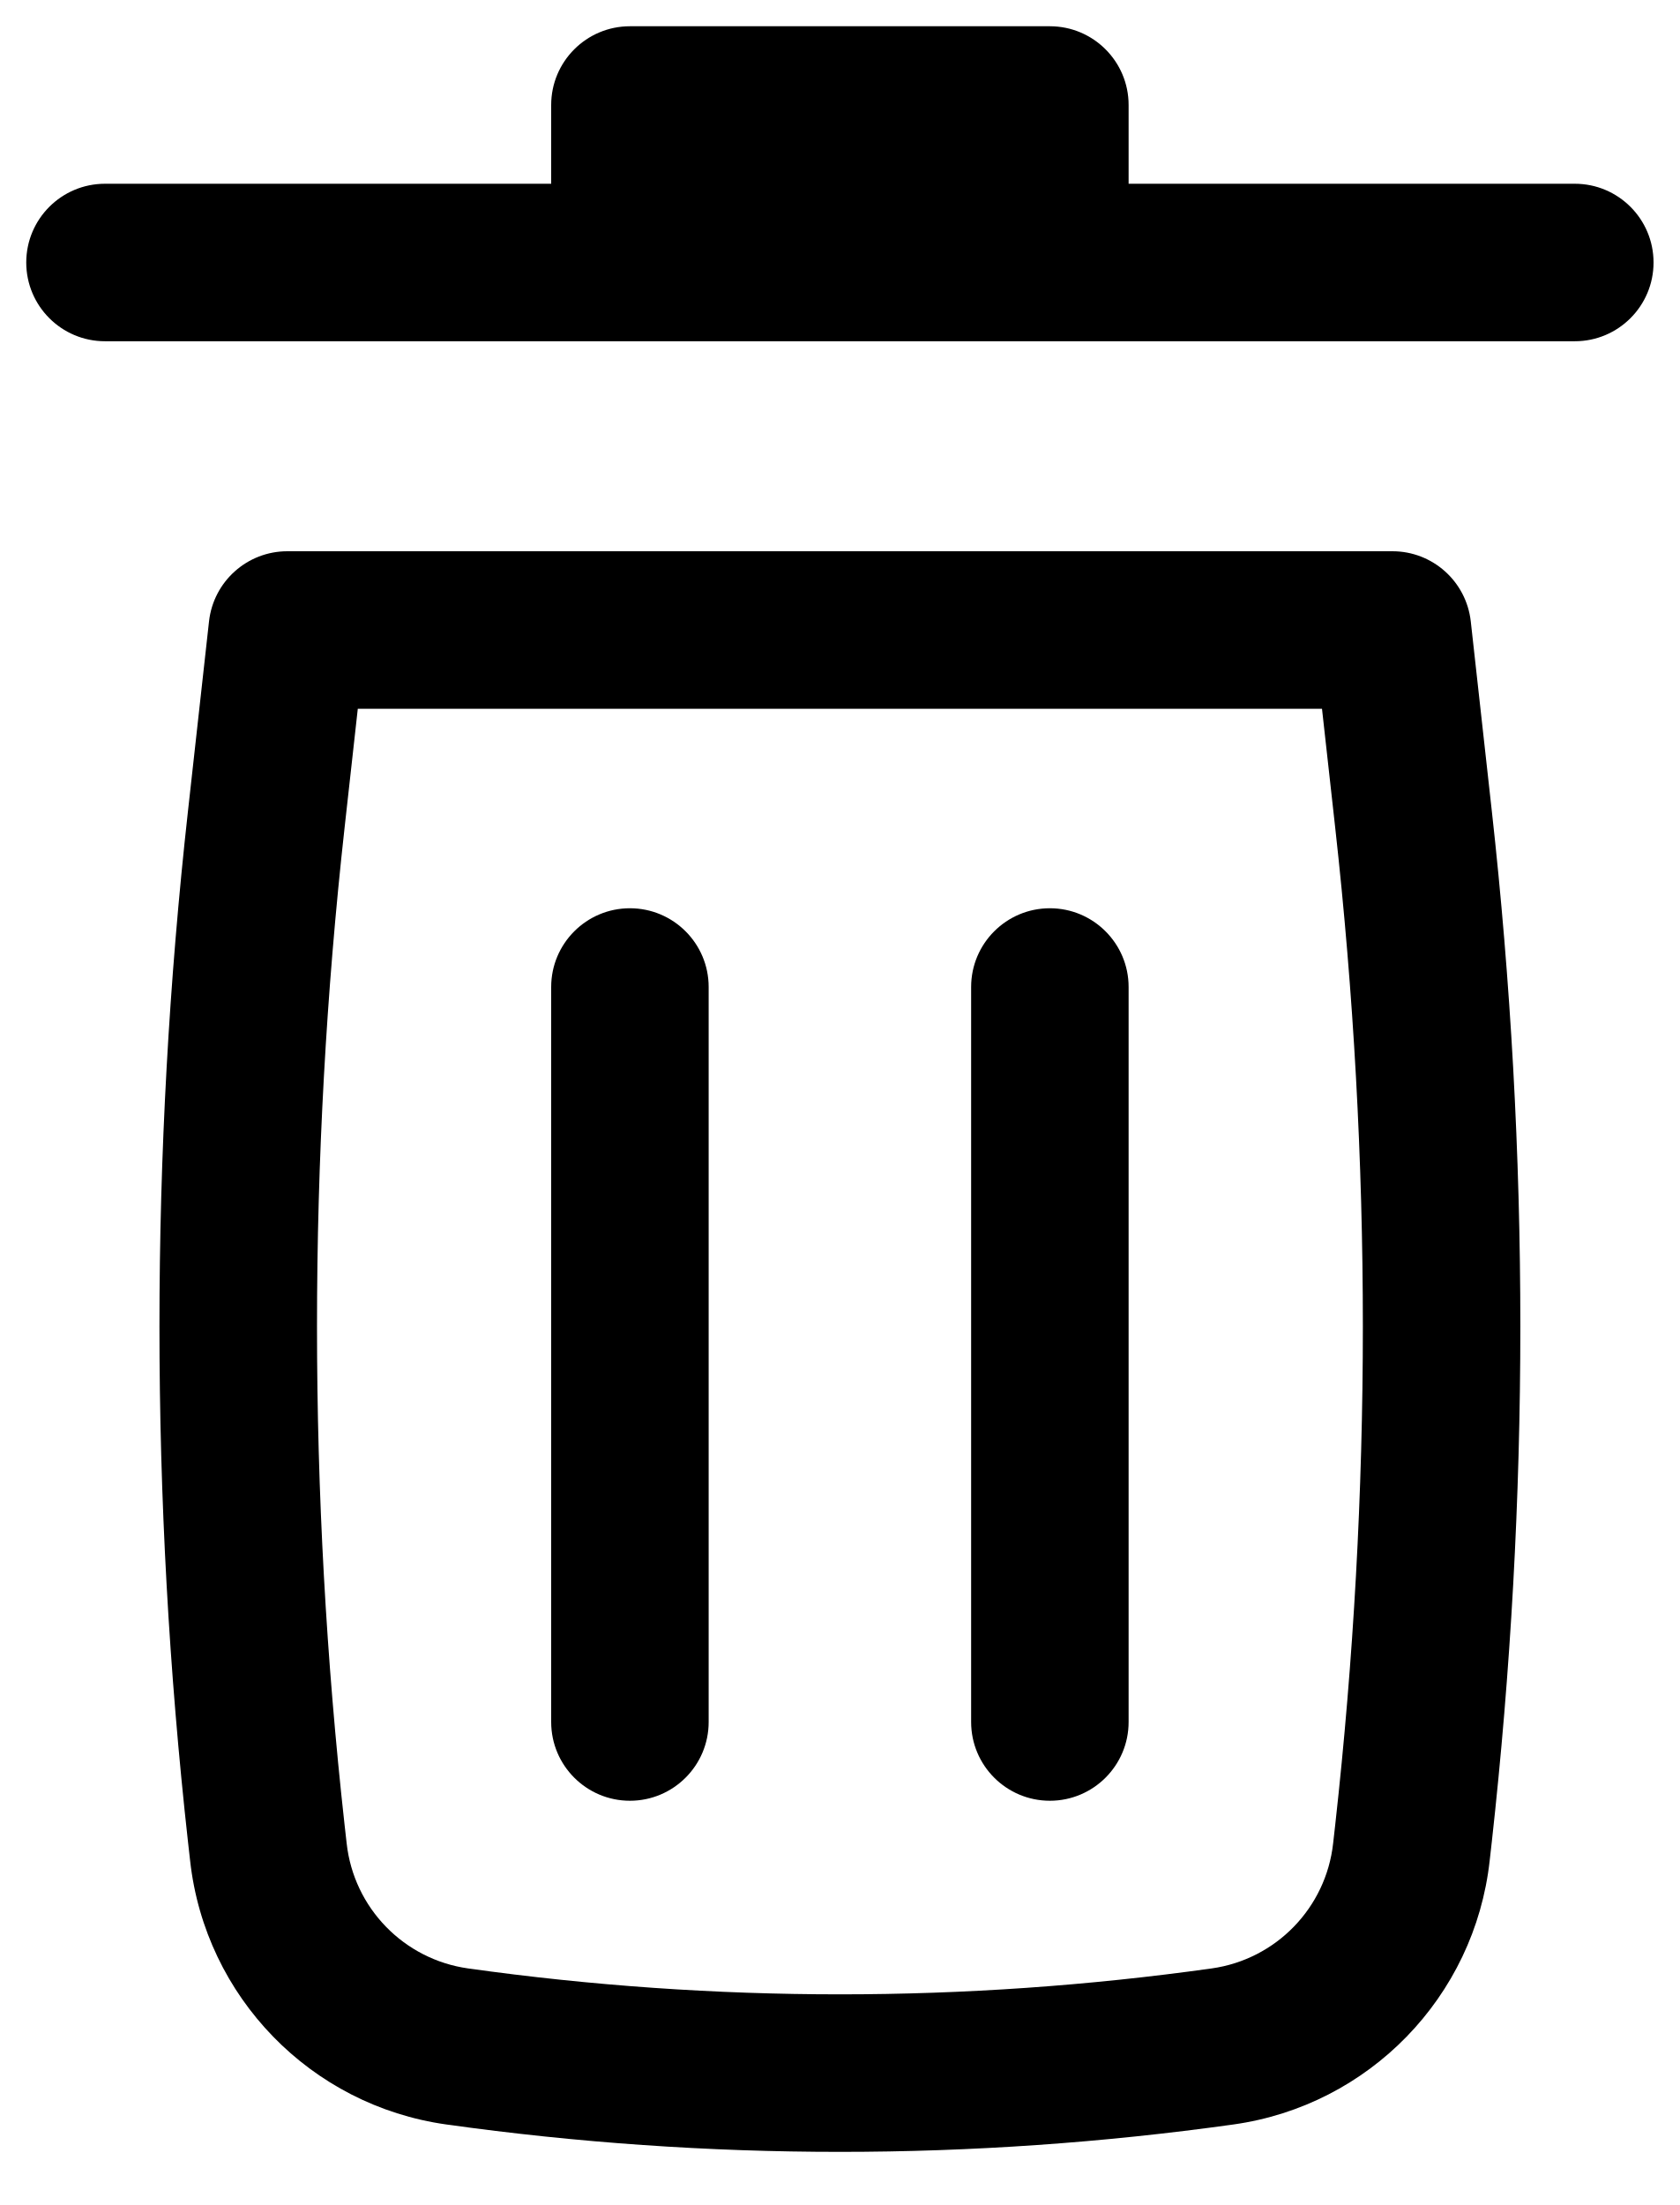
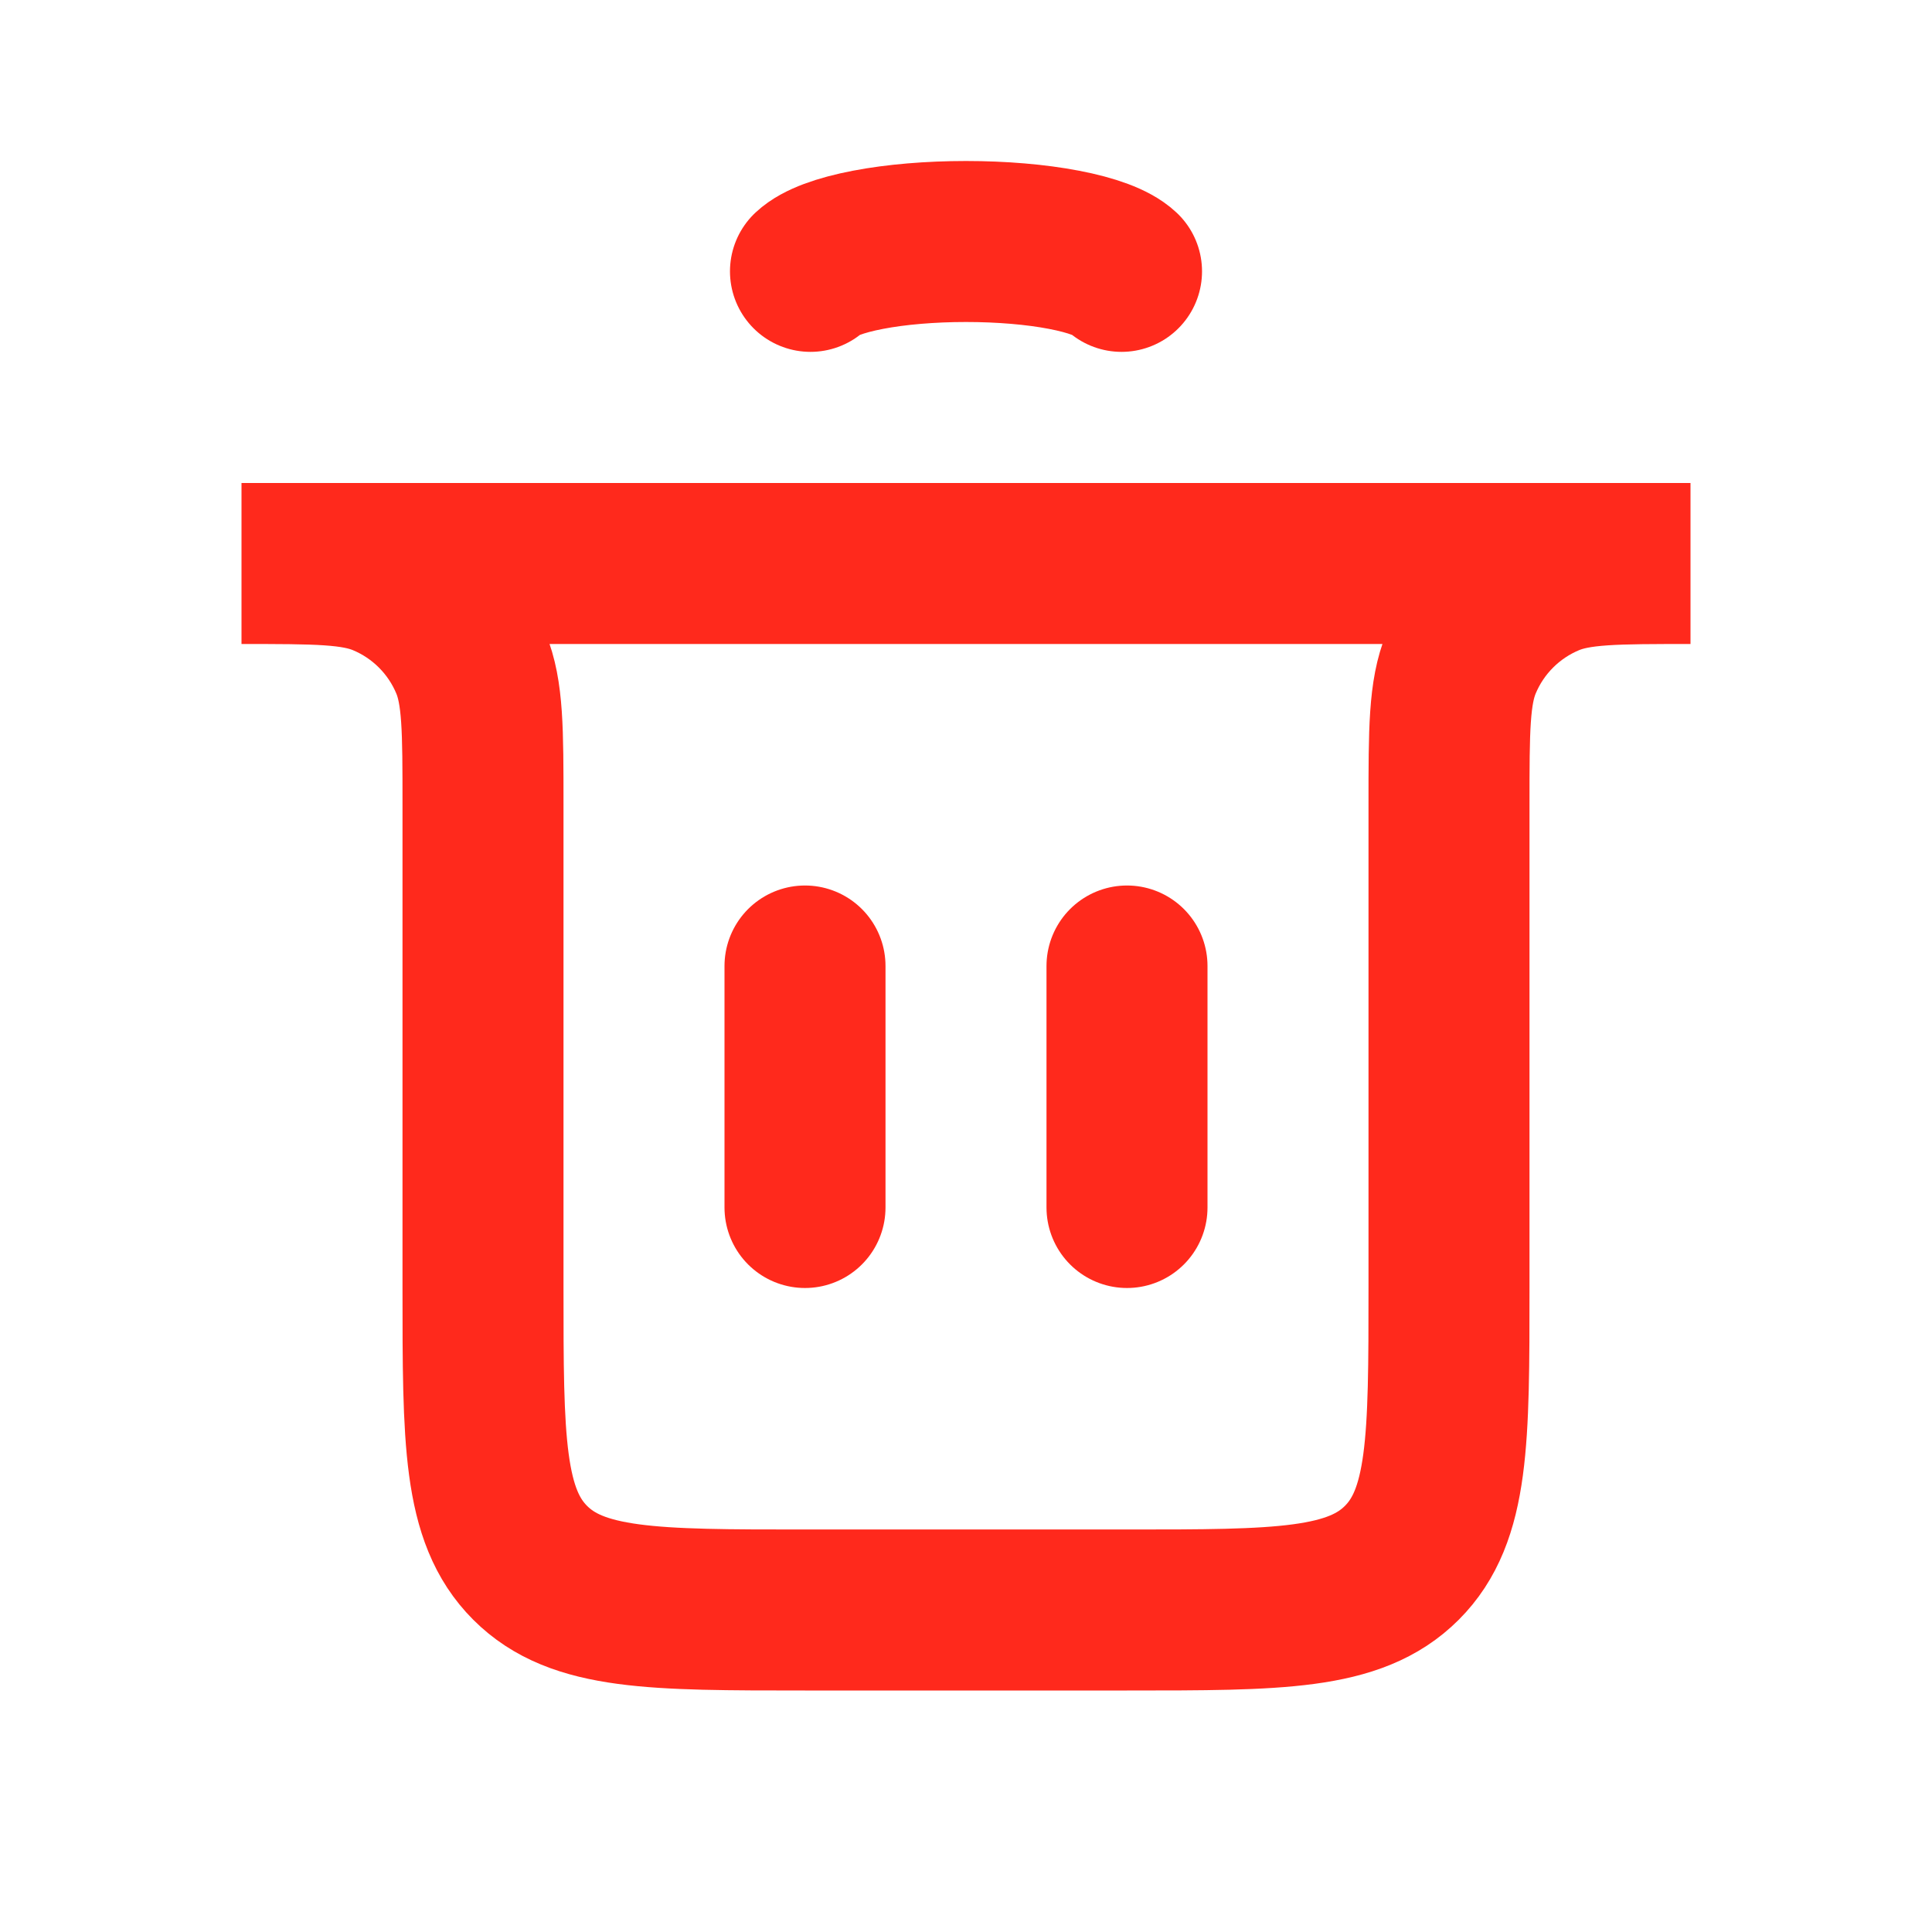
- <svg xmlns="http://www.w3.org/2000/svg" width="16" height="21" viewBox="0 0 16 21" fill="none">
-   <path d="M6 0.25C5.586 0.25 5.25 0.586 5.25 1V1.75H1C0.586 1.75 0.25 2.086 0.25 2.5C0.25 2.914 0.586 3.25 1 3.25H15C15.414 3.25 15.75 2.914 15.75 2.5C15.75 2.086 15.414 1.75 15 1.75H10.75V1C10.75 0.586 10.414 0.25 10 0.25H6Z" fill="black" />
-   <path d="M6 8.65C6.414 8.65 6.75 8.986 6.75 9.4L6.75 16.4C6.75 16.814 6.414 17.15 6 17.15C5.586 17.15 5.25 16.814 5.25 16.4L5.25 9.4C5.25 8.986 5.586 8.65 6 8.65Z" fill="black" />
-   <path d="M10.75 9.4C10.75 8.986 10.414 8.65 10 8.65C9.586 8.65 9.25 8.986 9.25 9.4V16.4C9.25 16.814 9.586 17.15 10 17.15C10.414 17.15 10.75 16.814 10.75 16.4V9.4Z" fill="black" />
-   <path fill-rule="evenodd" clip-rule="evenodd" d="M1.991 5.917C2.034 5.537 2.355 5.25 2.737 5.25H13.263C13.645 5.25 13.966 5.537 14.009 5.917L14.209 7.719C14.572 10.984 14.572 14.279 14.209 17.545L14.189 17.722C14.045 19.018 13.04 20.052 11.749 20.233C9.262 20.581 6.738 20.581 4.251 20.233C2.96 20.052 1.955 19.018 1.811 17.722L1.791 17.545C1.428 14.279 1.428 10.984 1.791 7.719L1.991 5.917ZM3.408 6.75L3.282 7.884C2.932 11.039 2.932 14.224 3.282 17.379L3.302 17.556C3.37 18.171 3.847 18.661 4.459 18.747C6.808 19.076 9.192 19.076 11.541 18.747C12.153 18.661 12.63 18.171 12.698 17.556L12.718 17.379C13.069 14.224 13.069 11.039 12.718 7.884L12.592 6.75H3.408Z" fill="black" />
+ <svg xmlns="http://www.w3.org/2000/svg" width="24" height="24" viewBox="0 0 24 24" fill="none">
+   <path d="M10 15L10 12" stroke="#FF291C" stroke-width="2" stroke-linecap="round" />
+   <path d="M14 15L14 12" stroke="#FF291C" stroke-width="2" stroke-linecap="round" />
+   <path d="M3 7H21V7C20.068 7 19.602 7 19.235 7.152C18.745 7.355 18.355 7.745 18.152 8.235C18 8.602 18 9.068 18 10V16C18 17.886 18 18.828 17.414 19.414C16.828 20 15.886 20 14 20H10C8.114 20 7.172 20 6.586 19.414C6 18.828 6 17.886 6 16V10C6 9.068 6 8.602 5.848 8.235C5.645 7.745 5.255 7.355 4.765 7.152C4.398 7 3.932 7 3 7V7Z" stroke="#FF291C" stroke-width="2" stroke-linecap="round" />
+   <path d="M10.068 3.371C10.182 3.264 10.433 3.17 10.783 3.103C11.132 3.036 11.56 3 12 3C12.44 3 12.868 3.036 13.217 3.103C13.567 3.17 13.818 3.264 13.932 3.371" stroke="#FF291C" stroke-width="2" stroke-linecap="round" />
</svg>
